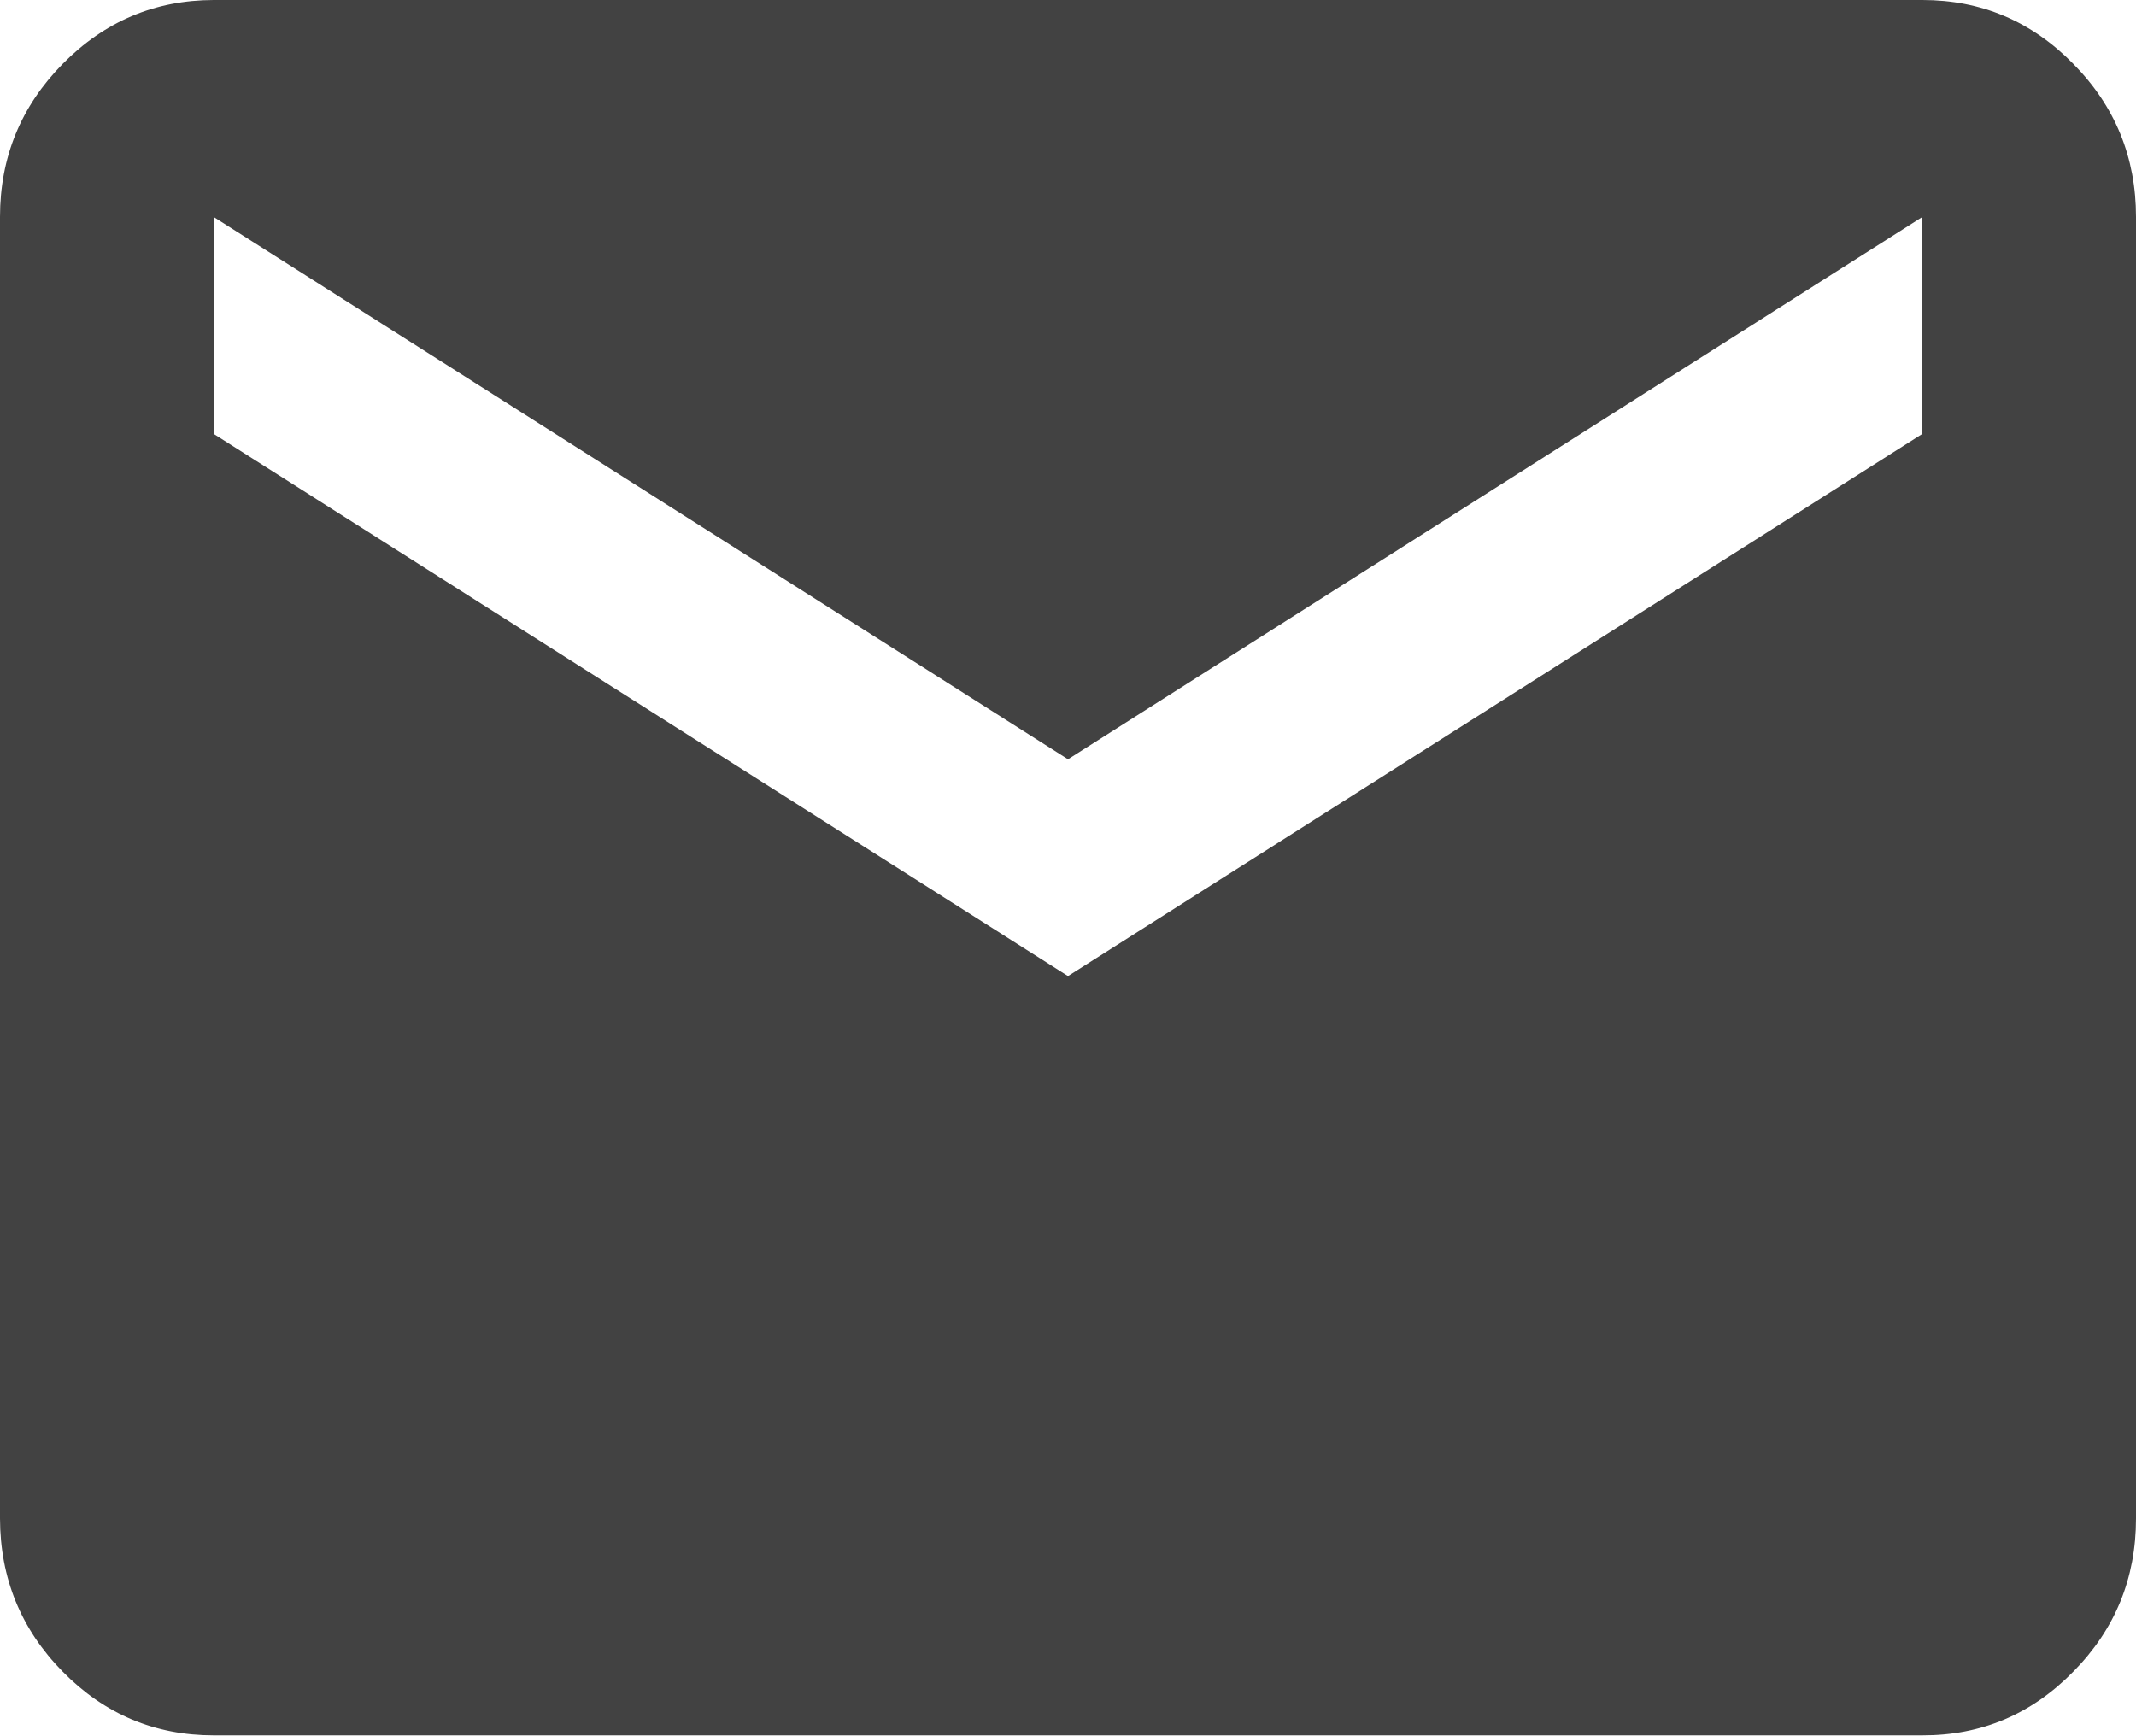
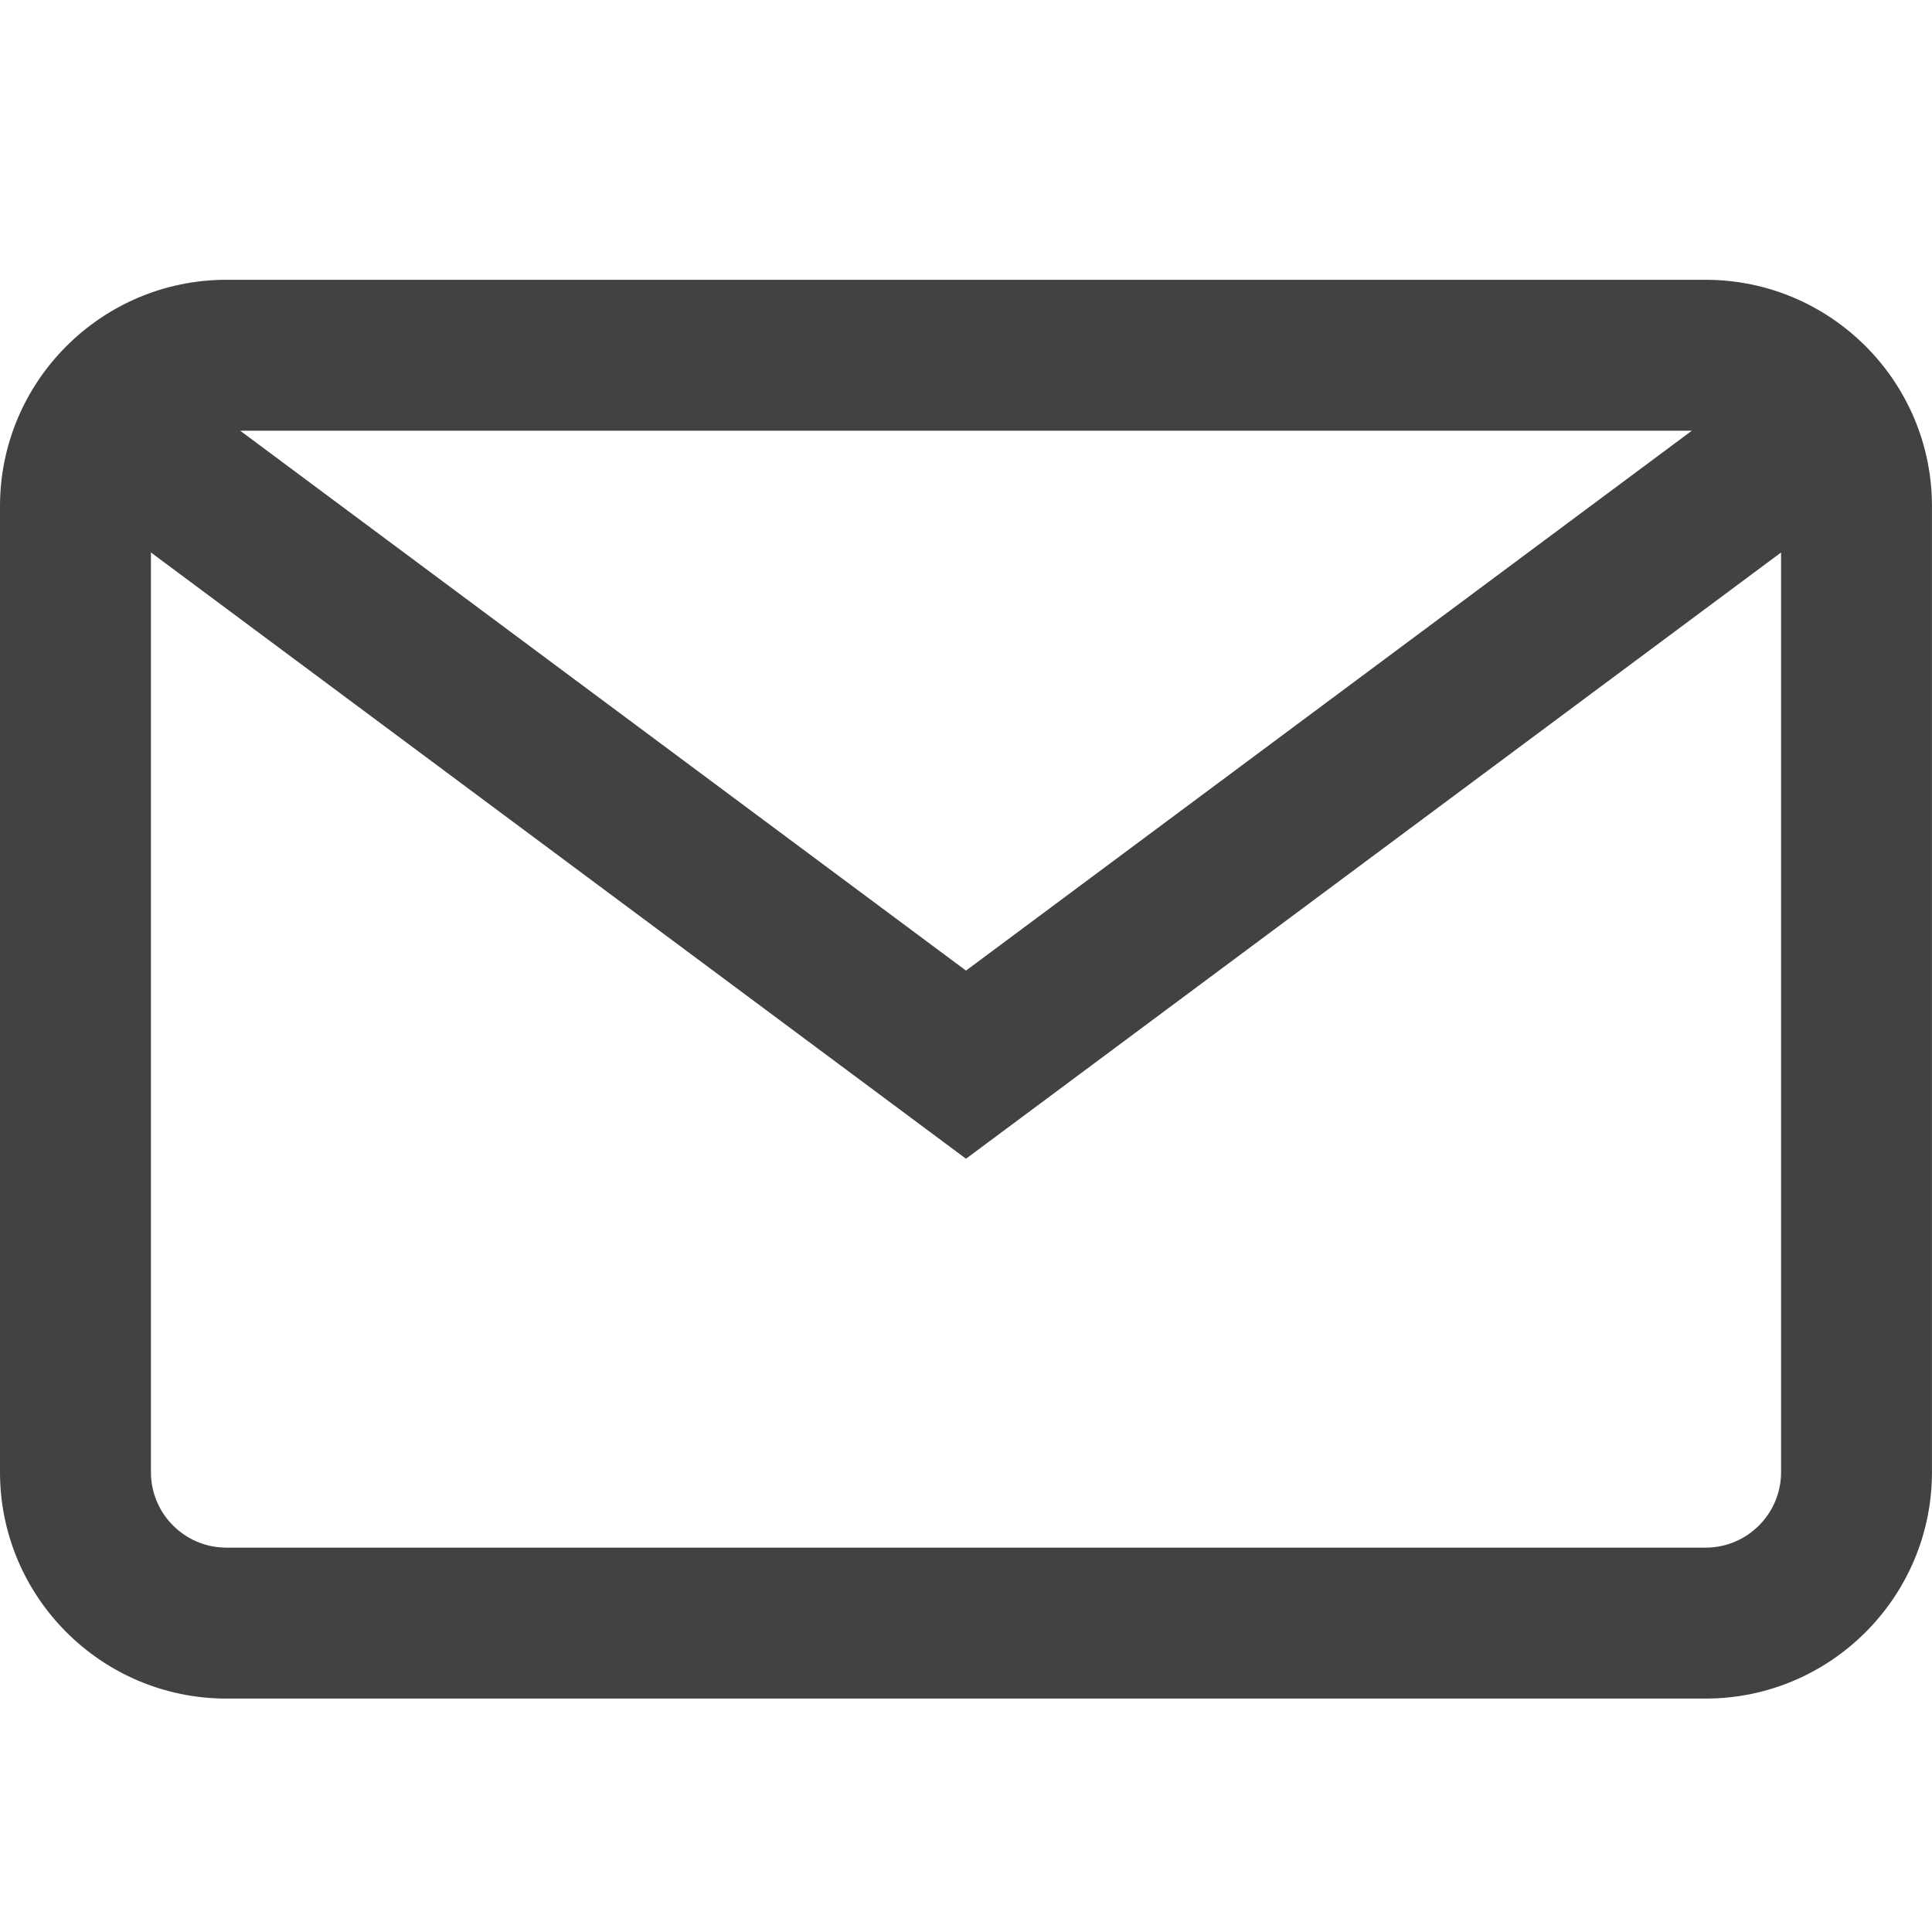
- <svg xmlns="http://www.w3.org/2000/svg" width="16" height="13" viewBox="0 0 16 13" fill="none">
-   <path d="M1.6 13C1.16 13 0.783 12.841 0.47 12.523C0.157 12.205 0.001 11.822 0 11.375V1.625C0 1.178 0.157 0.796 0.47 0.478C0.784 0.16 1.161 0.001 1.6 0H14.4C14.84 0 15.217 0.159 15.53 0.478C15.844 0.796 16 1.179 16 1.625V11.375C16 11.822 15.844 12.205 15.53 12.523C15.217 12.842 14.841 13.001 14.4 13H1.6ZM8 7.312L14.4 3.25V1.625L8 5.688L1.6 1.625V3.25L8 7.312Z" fill="#424242" />
+ <svg xmlns="http://www.w3.org/2000/svg" id="Capa_1" version="1.1" viewBox="0 0 500 500">
+   <defs>
+     <style>
+       .st0 {
+         fill: #424242;
+       }
+     </style>
+   </defs>
+   <path class="st0" d="M441.41,72.41H58.59C26.29,72.41,0,98.69,0,131v250c0,32.31,26.29,58.59,58.59,58.59h382.81c32.31,0,58.59-26.29,58.59-58.59v-250c0-32.31-26.29-58.59-58.59-58.59ZM437.84,111.47l-187.84,139.72L62.16,111.47h375.69ZM441.41,400.53H58.59c-10.77,0-19.53-8.76-19.53-19.53v-238.02l210.94,156.9,210.94-156.9v238.02c0,10.77-8.76,19.53-19.53,19.53Z" />
</svg>
